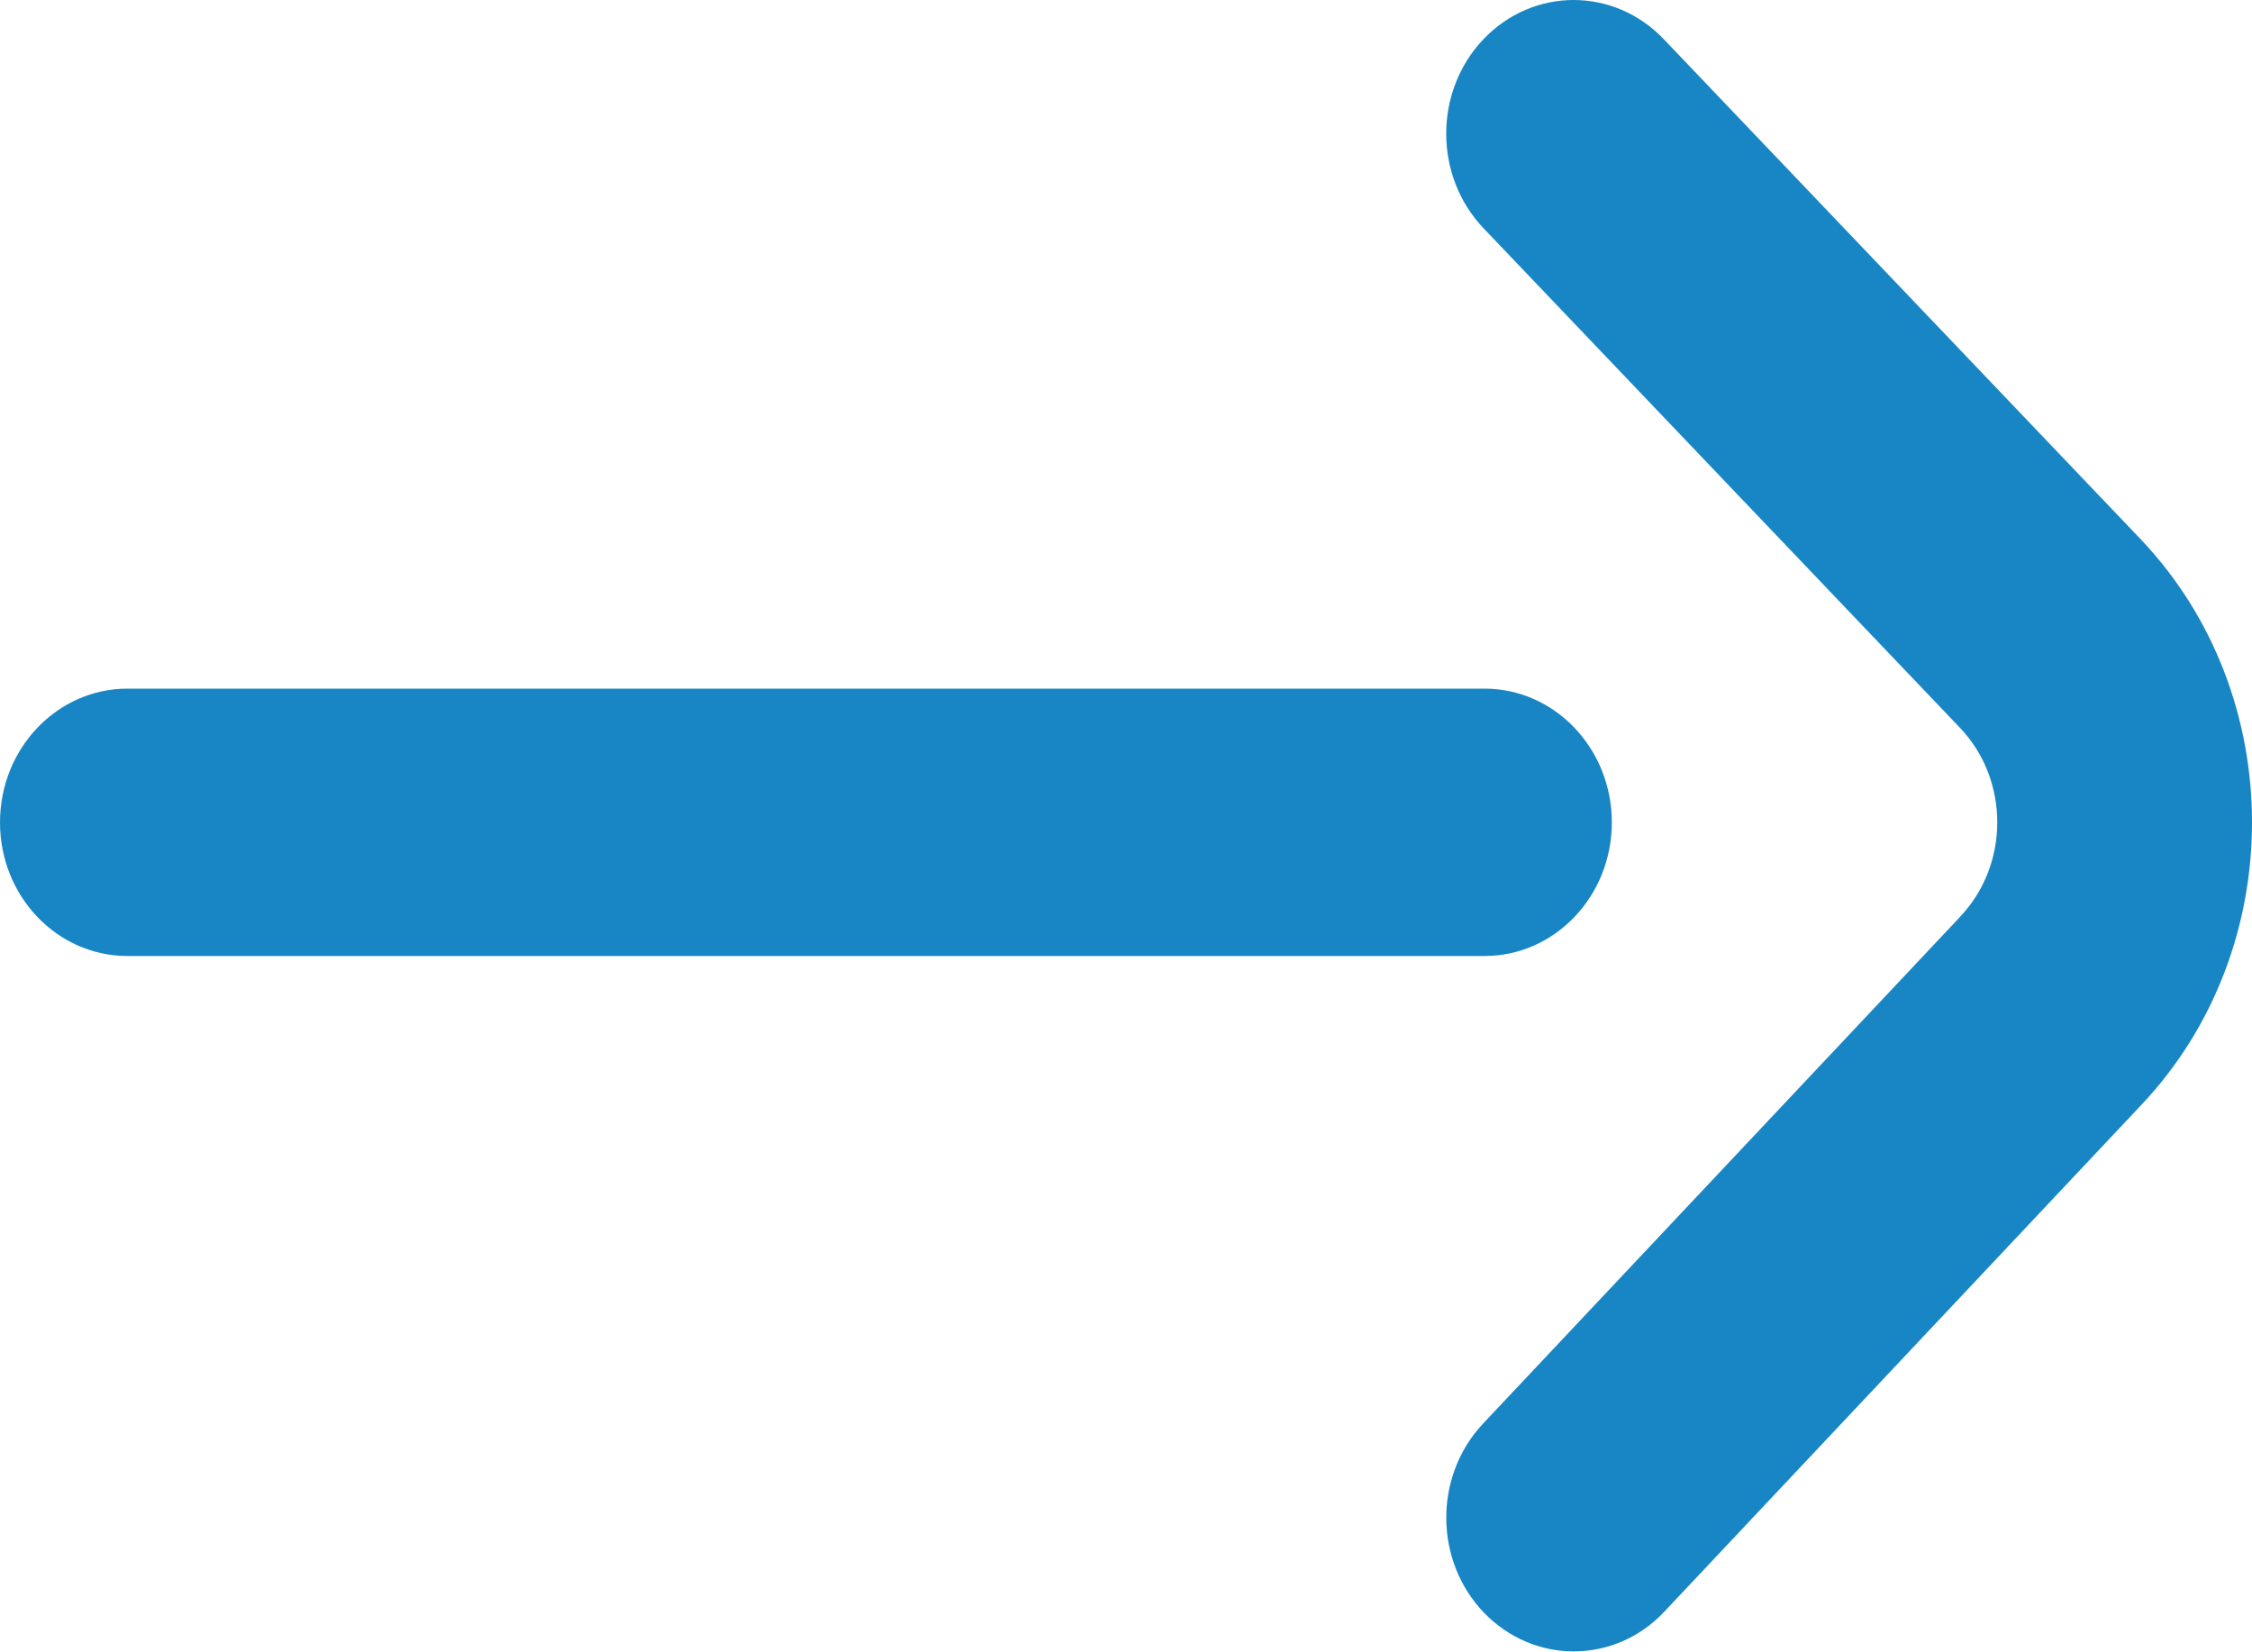
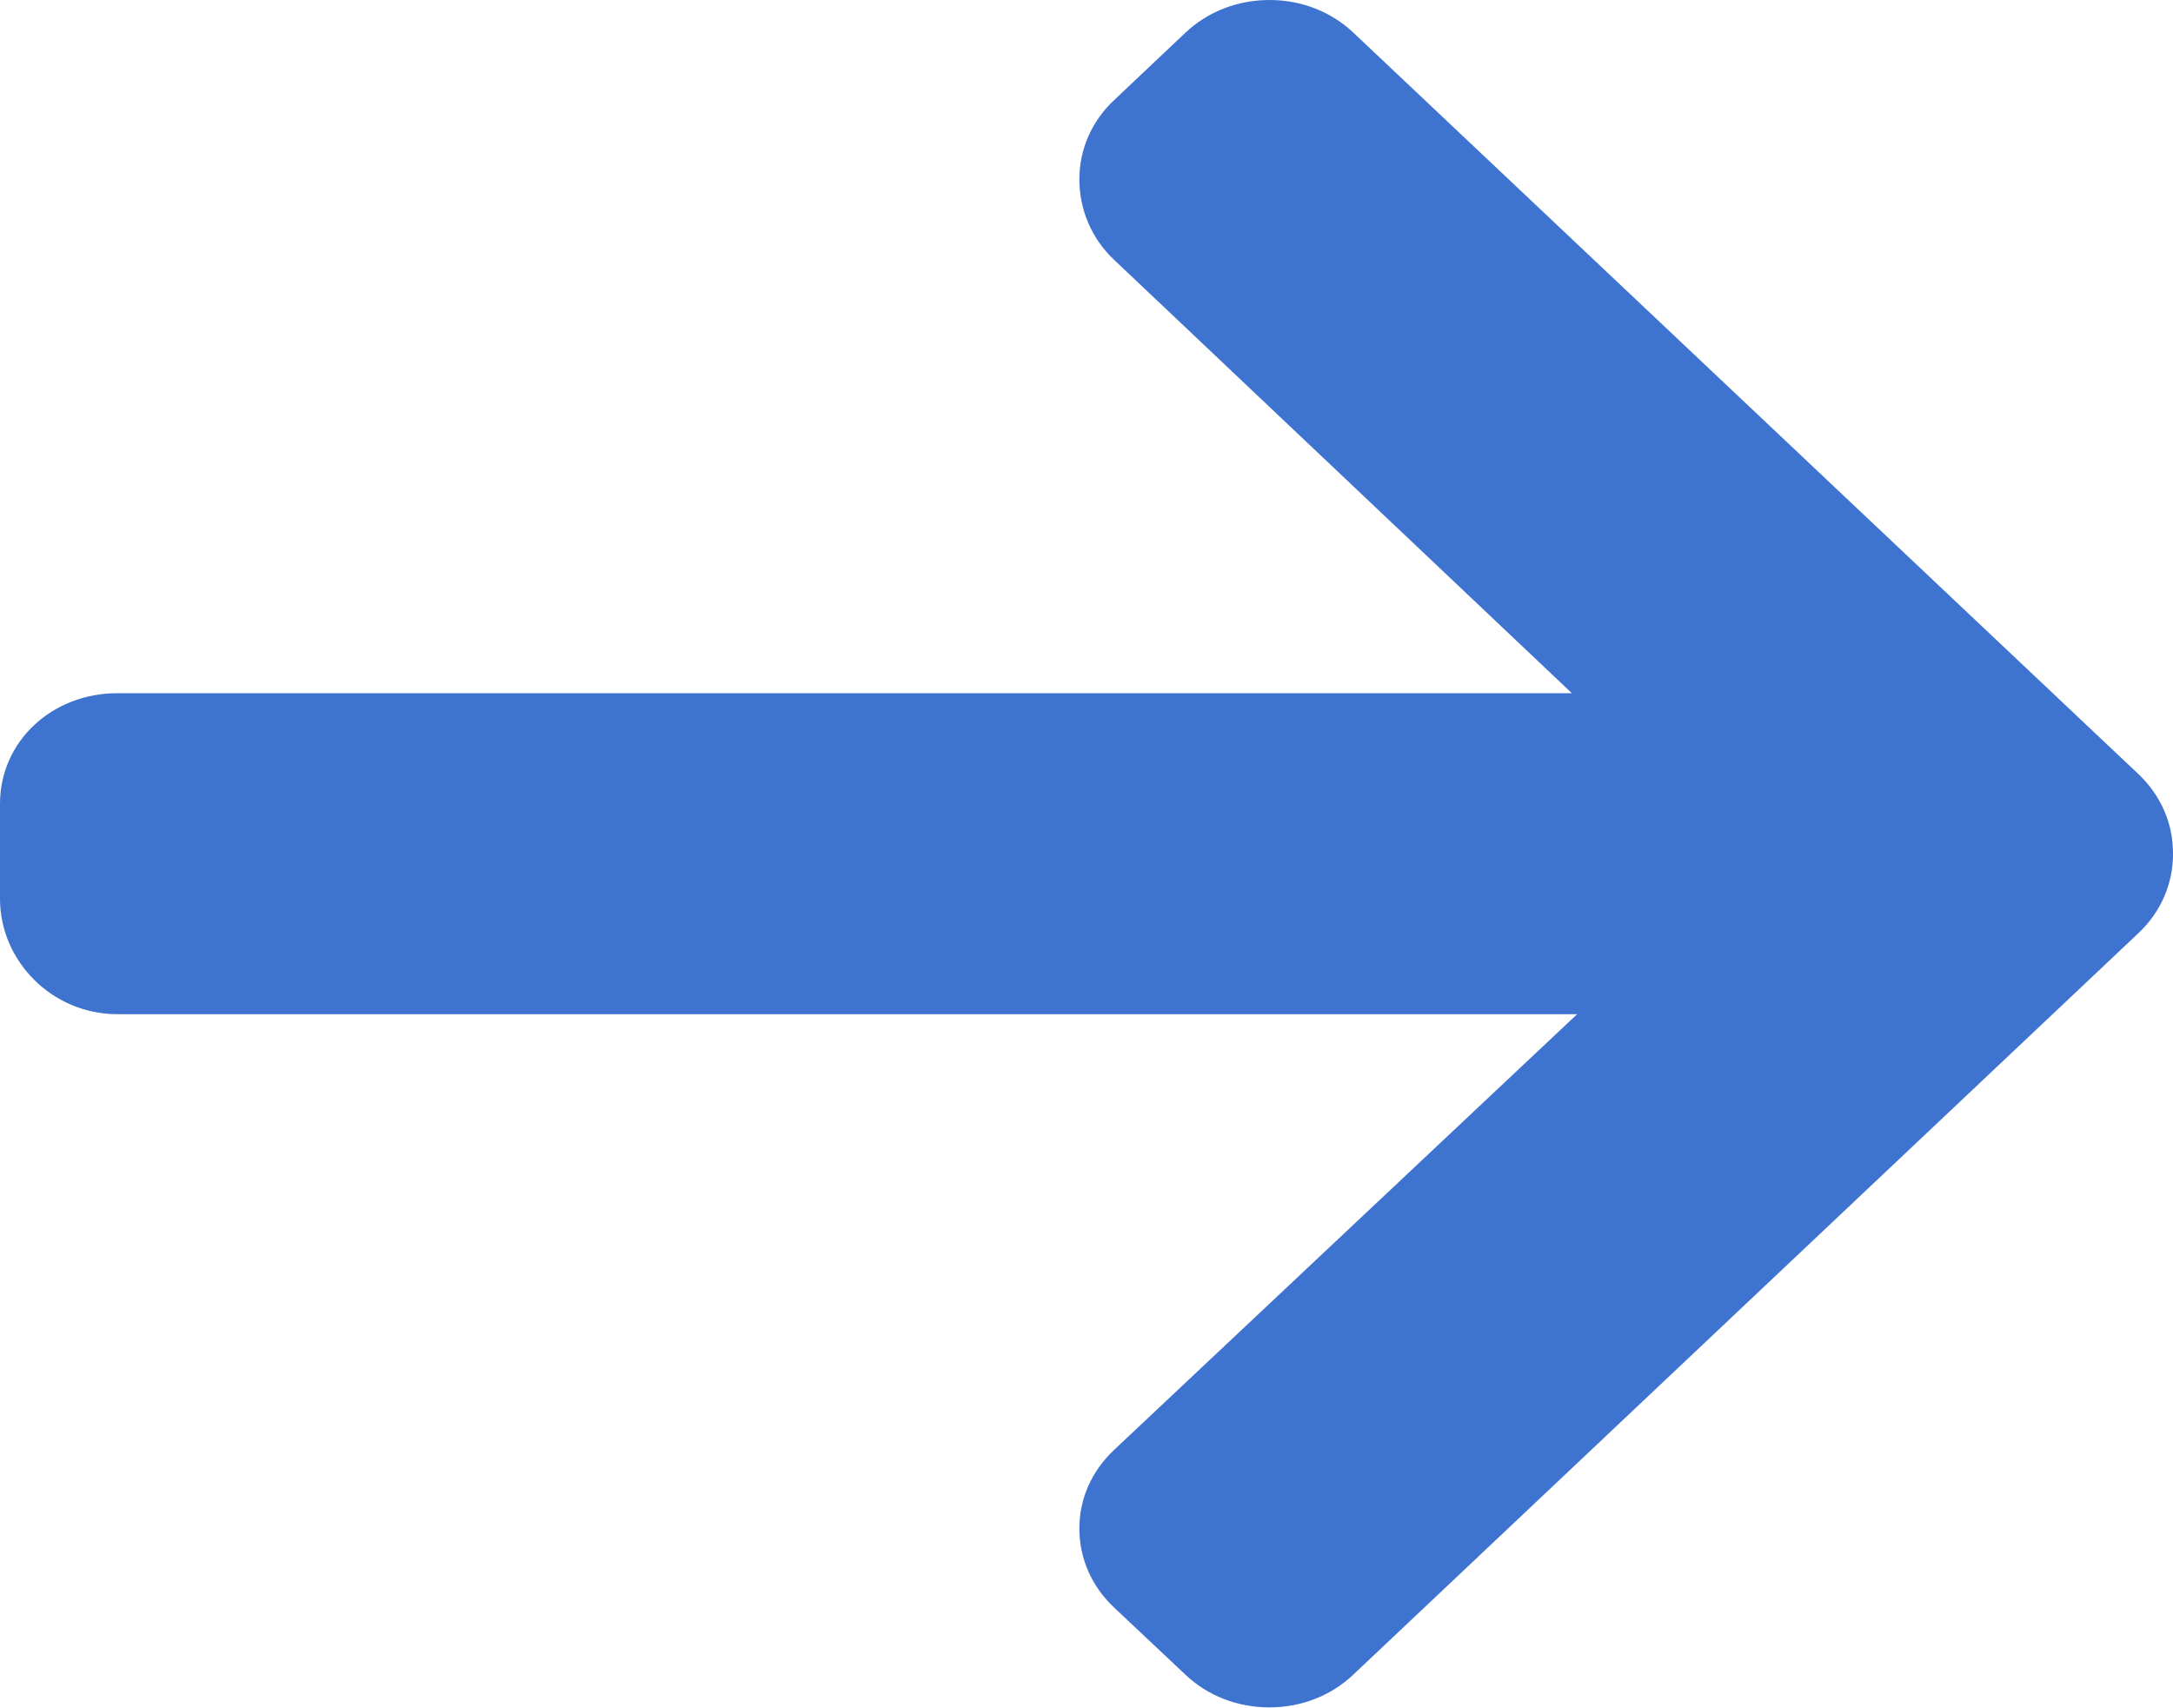
- <svg xmlns="http://www.w3.org/2000/svg" width="15" height="11" viewBox="0 0 15 11" fill="none">
-   <path fill-rule="evenodd" clip-rule="evenodd" d="M11.082 0.261L14.255 3.588C15.248 4.629 15.248 6.323 14.258 7.365L11.086 10.735C10.92 10.912 10.701 11 10.482 11C10.266 11 10.051 10.914 9.885 10.743C9.552 10.397 9.549 9.833 9.878 9.483L13.052 6.111L13.055 6.107C13.386 5.76 13.386 5.195 13.055 4.848L9.882 1.521C9.55 1.173 9.55 0.609 9.881 0.261C10.213 -0.087 10.75 -0.087 11.082 0.261ZM0.849 4.587H9.888C10.356 4.587 10.736 4.986 10.736 5.478C10.736 5.97 10.356 6.368 9.888 6.368H0.849C0.38 6.368 0 5.97 0 5.478C0 4.986 0.38 4.587 0.849 4.587Z" fill="#1886C4" />
+ <svg xmlns="http://www.w3.org/2000/svg" width="14" height="11" viewBox="0 0 14 11" fill="none">
+   <path d="M13.776 4.986L8.72 0.211C8.576 0.075 8.384 0 8.179 0C7.973 0 7.781 0.075 7.637 0.211L7.178 0.645C7.033 0.781 6.954 0.963 6.954 1.156C6.954 1.35 7.033 1.538 7.178 1.674L10.127 4.466H0.756C0.334 4.466 0 4.778 0 5.178V5.791C0 6.19 0.334 6.534 0.756 6.534H10.161L7.178 9.341C7.034 9.477 6.954 9.654 6.954 9.848C6.954 10.042 7.034 10.221 7.178 10.357L7.637 10.789C7.781 10.926 7.973 11 8.179 11C8.384 11 8.576 10.925 8.72 10.788L13.776 6.013C13.921 5.877 14.001 5.694 14 5.5C14.001 5.305 13.921 5.123 13.776 4.986Z" fill="#3E73CF" />
</svg>
